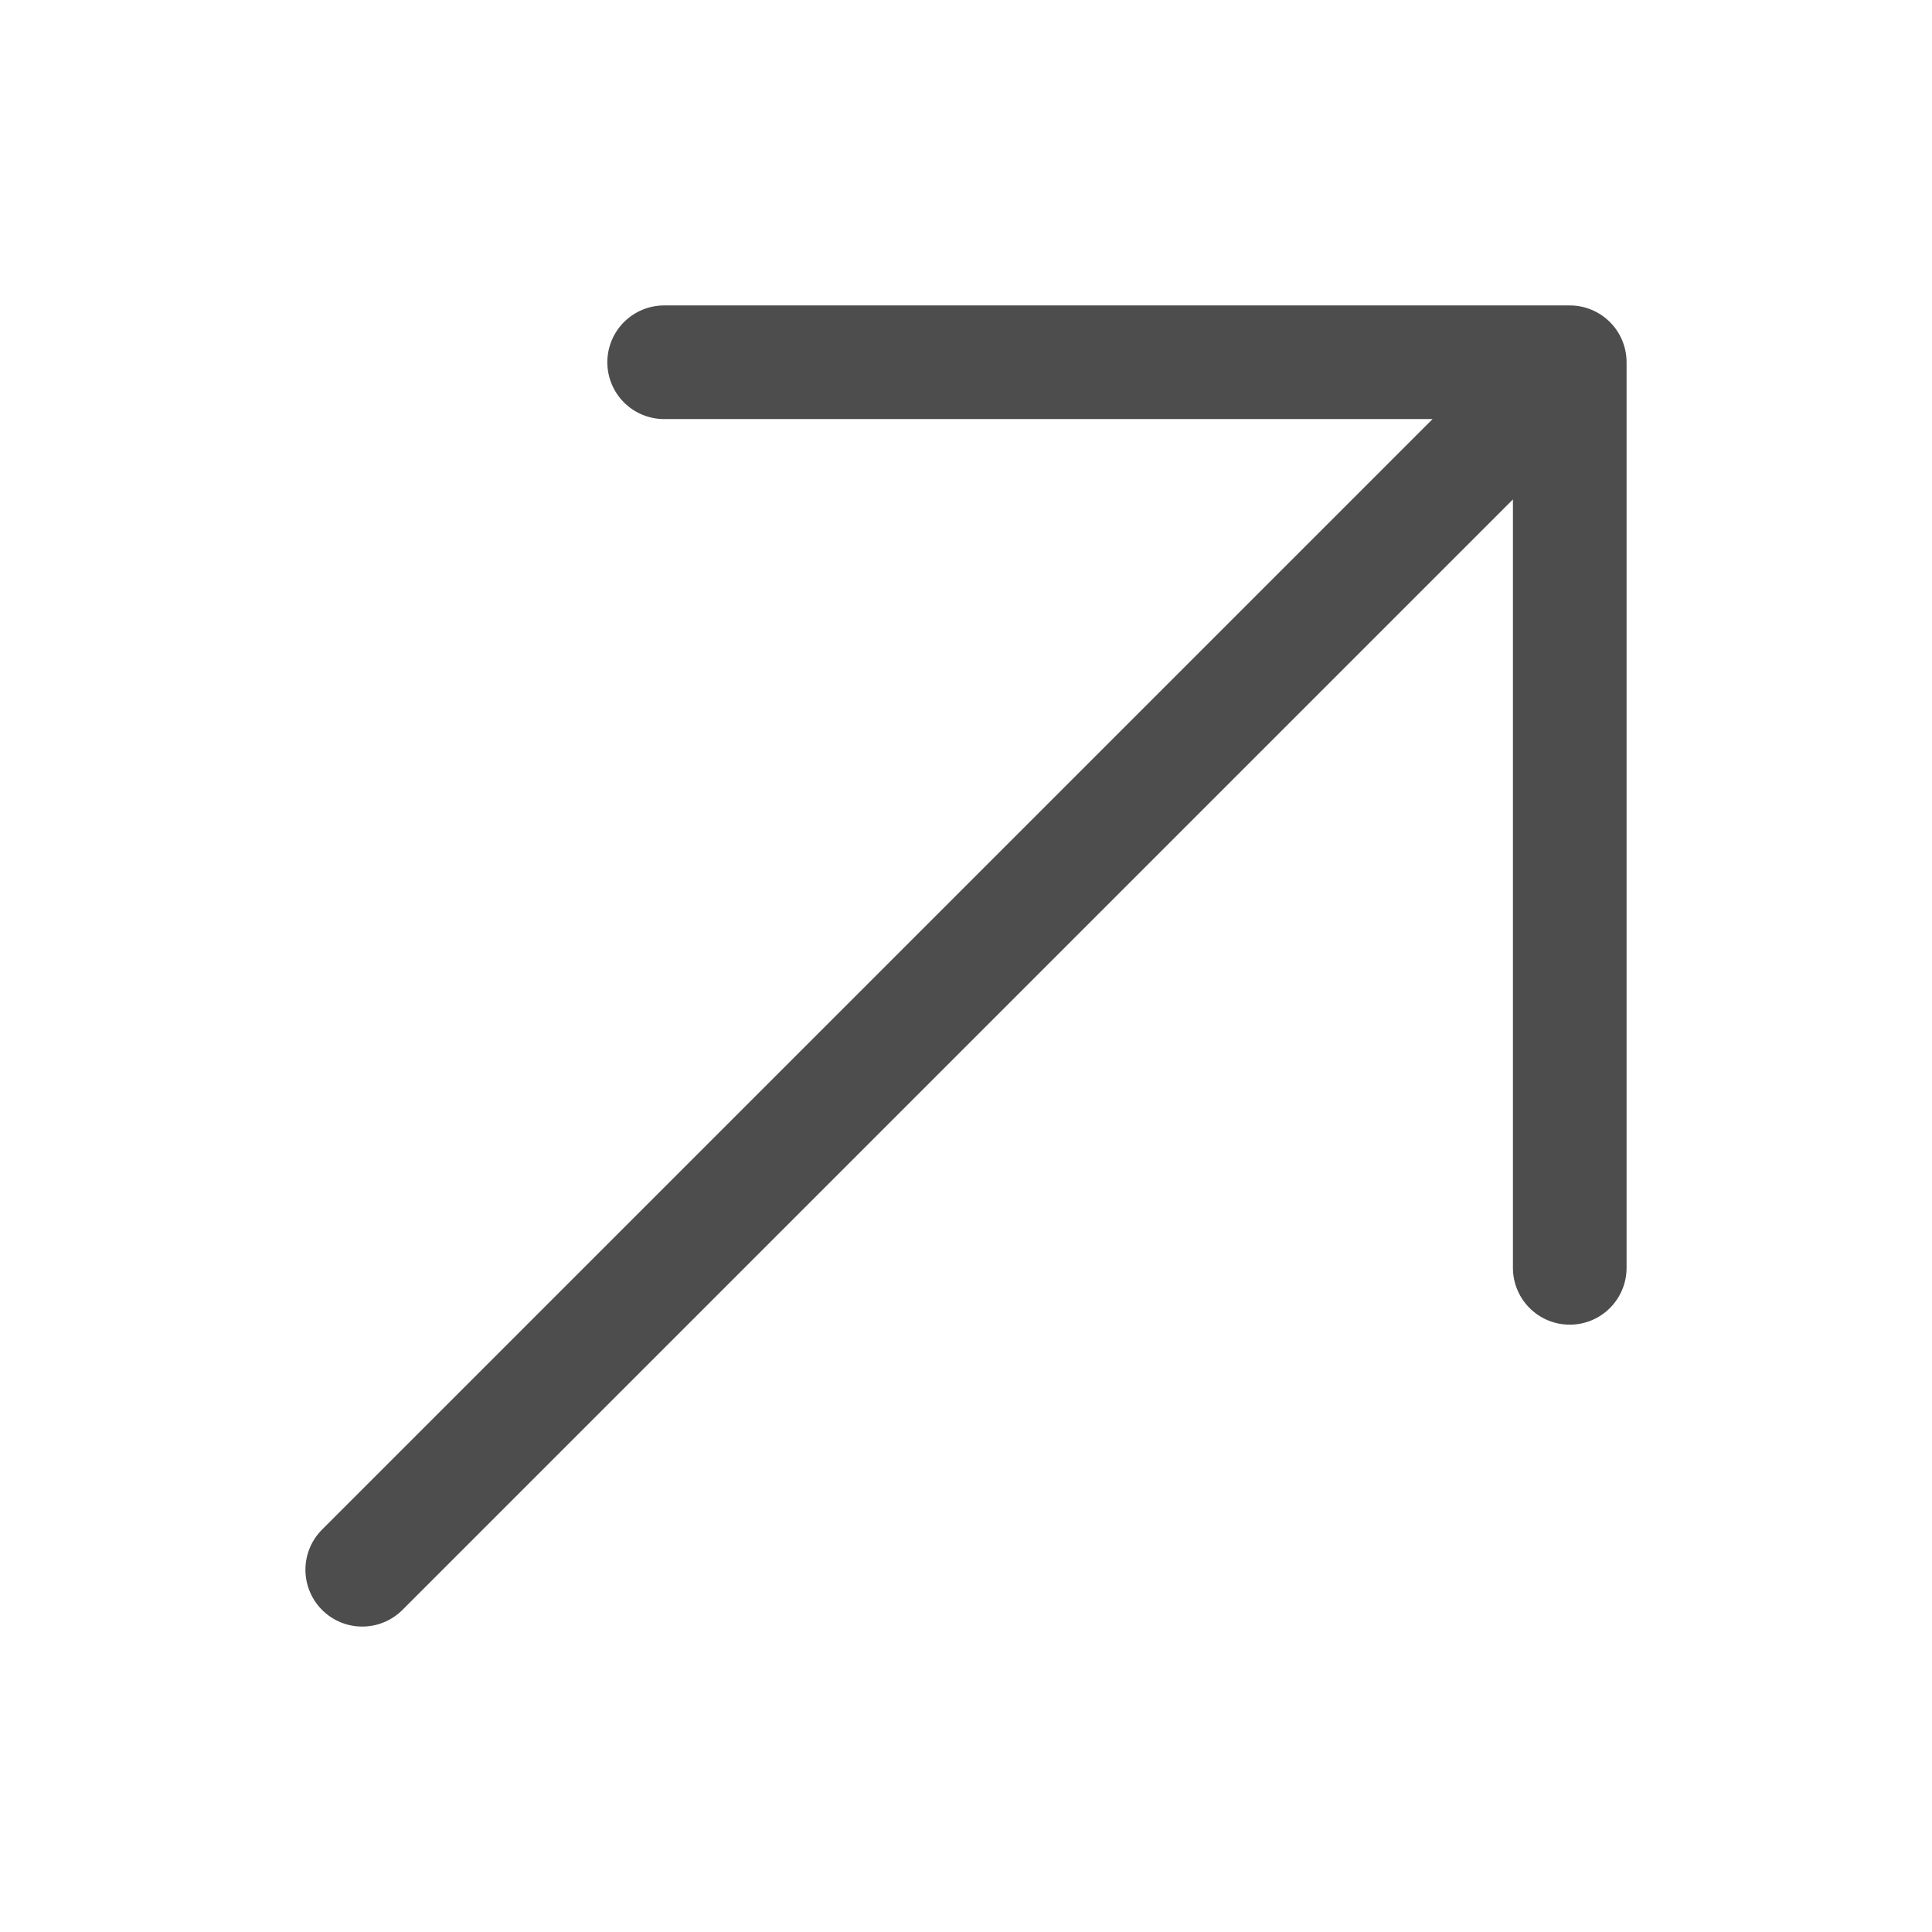
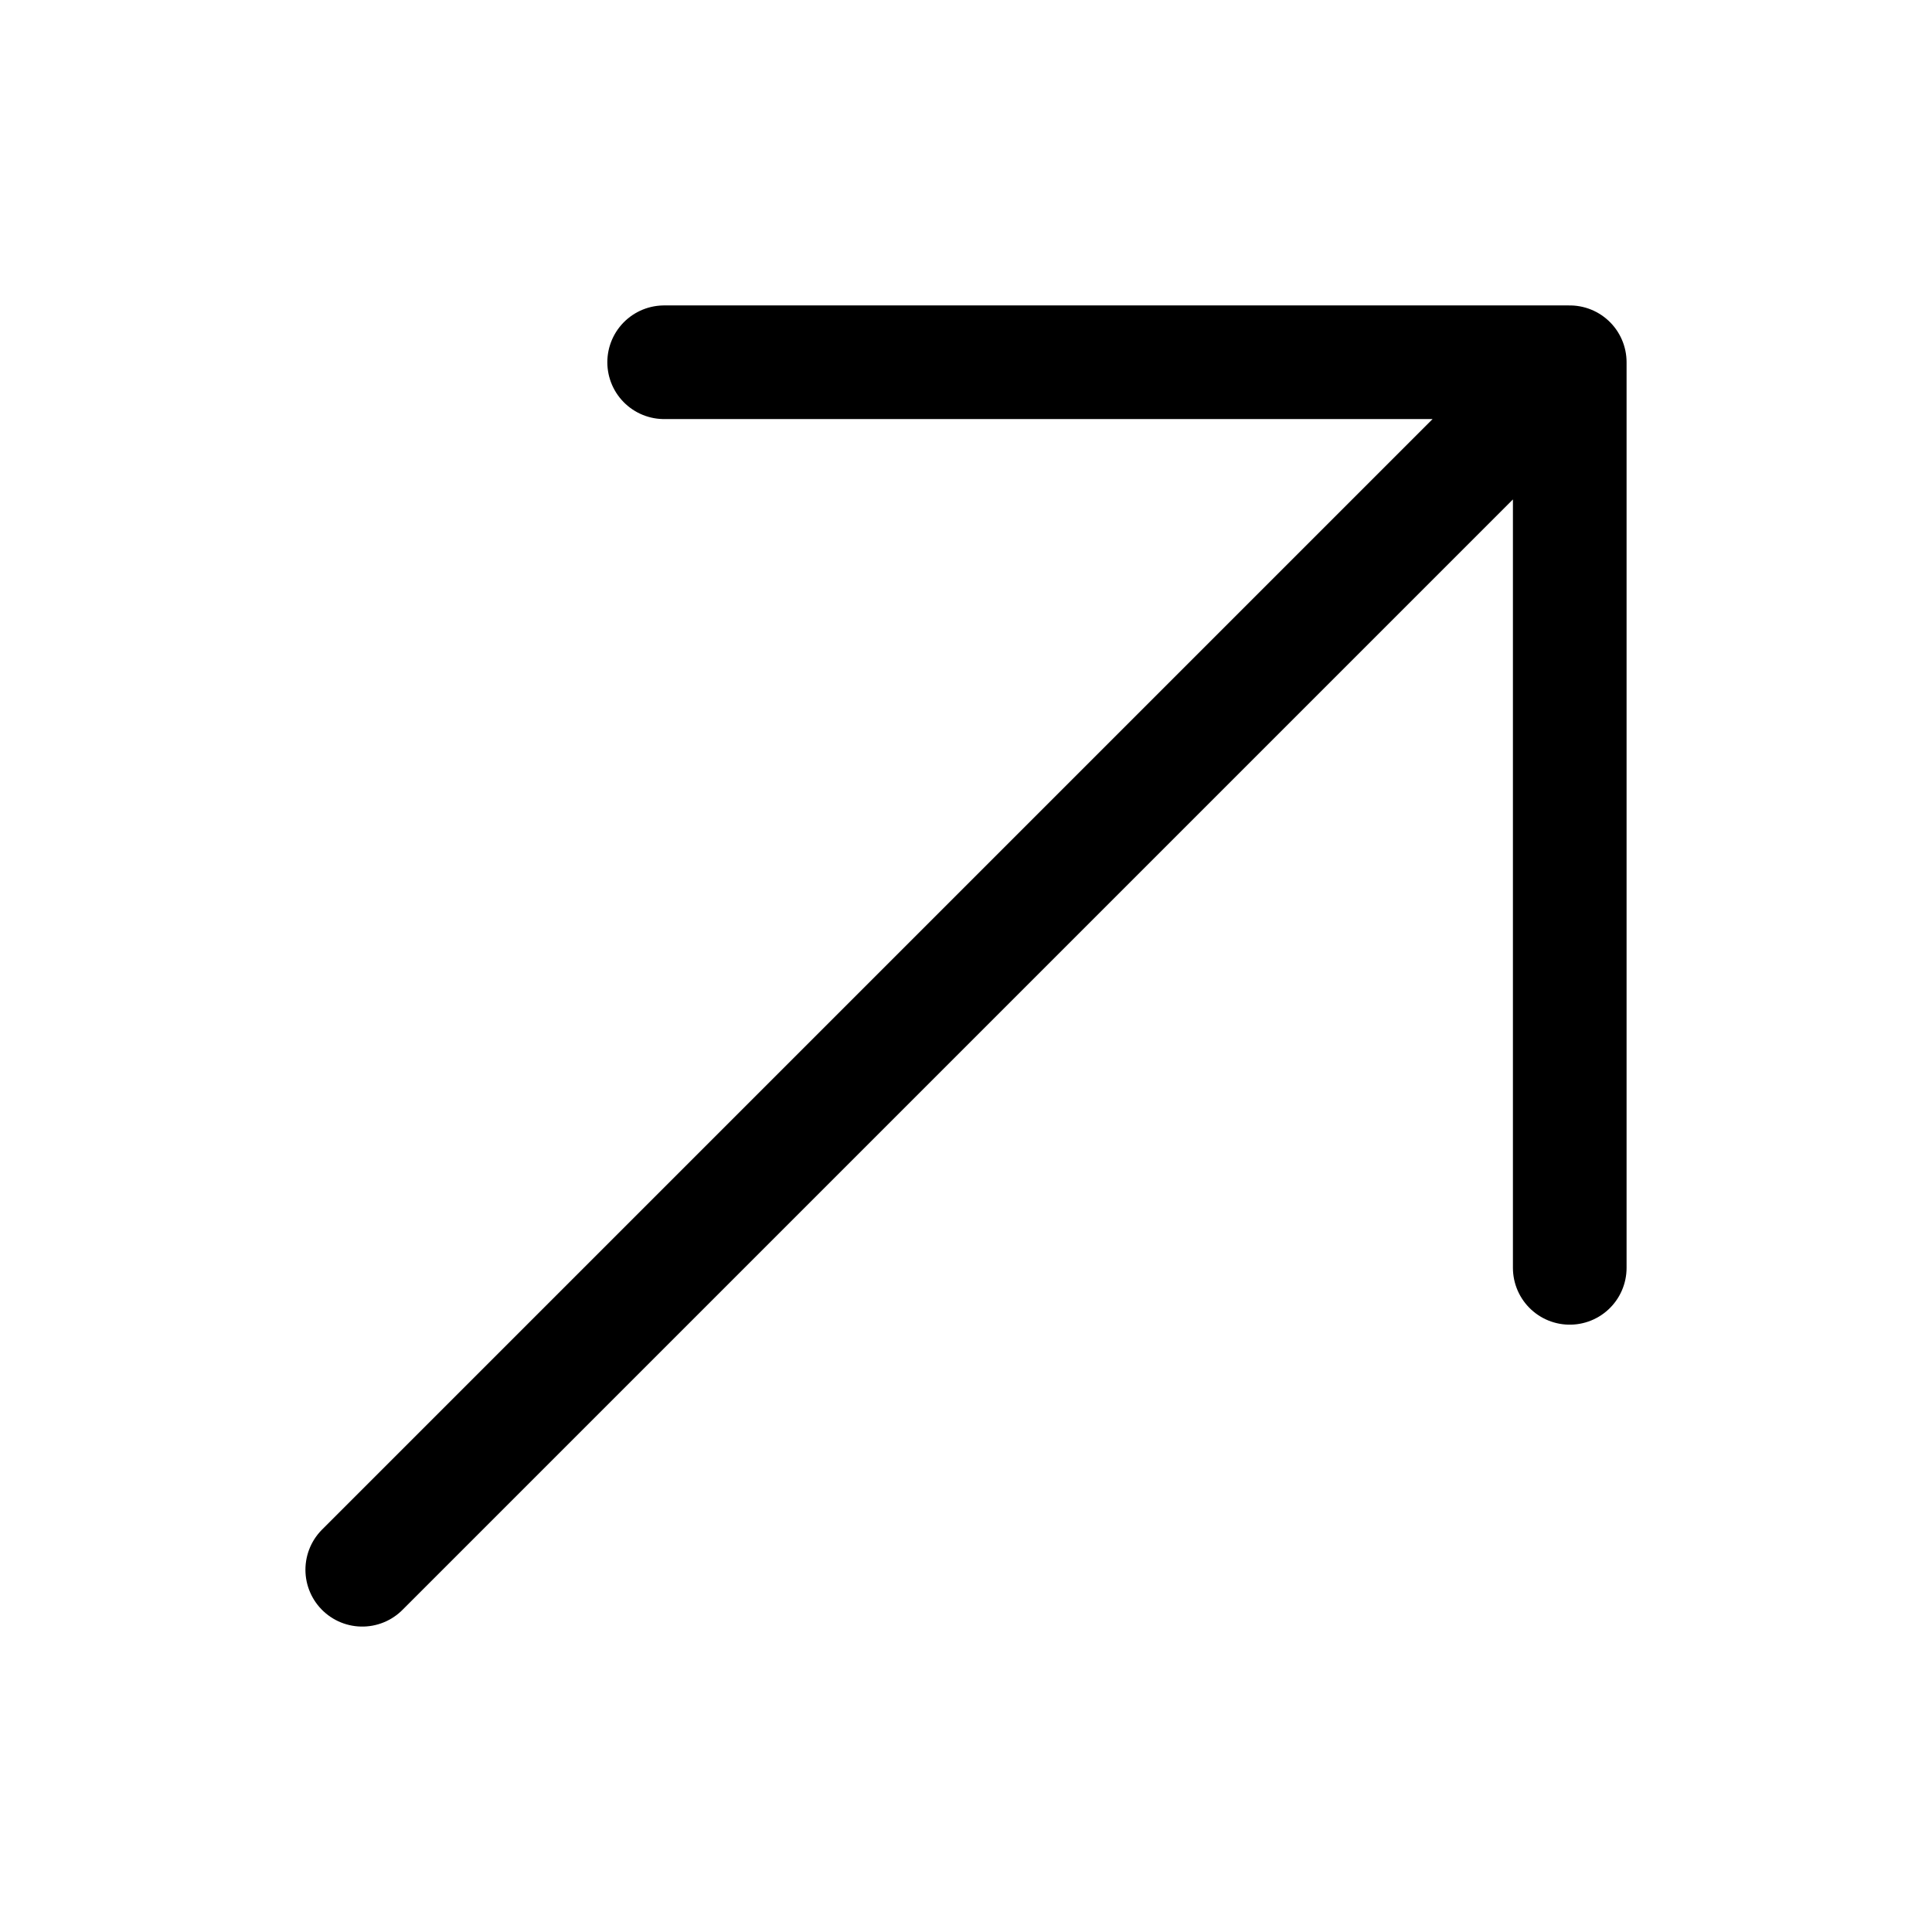
<svg xmlns="http://www.w3.org/2000/svg" viewBox="0 0 34 34" fill="none">
-   <path d="M6.375 27.625L27.625 6.375M27.625 6.375L11.688 6.375M27.625 6.375V22.312" stroke="#4D4D4D" stroke-width="2" stroke-linecap="round" stroke-linejoin="round" />
+   <path d="M6.375 27.625L27.625 6.375M27.625 6.375L11.688 6.375M27.625 6.375V22.312" stroke="currentColor" stroke-width="2" stroke-linecap="round" stroke-linejoin="round" />
</svg>
